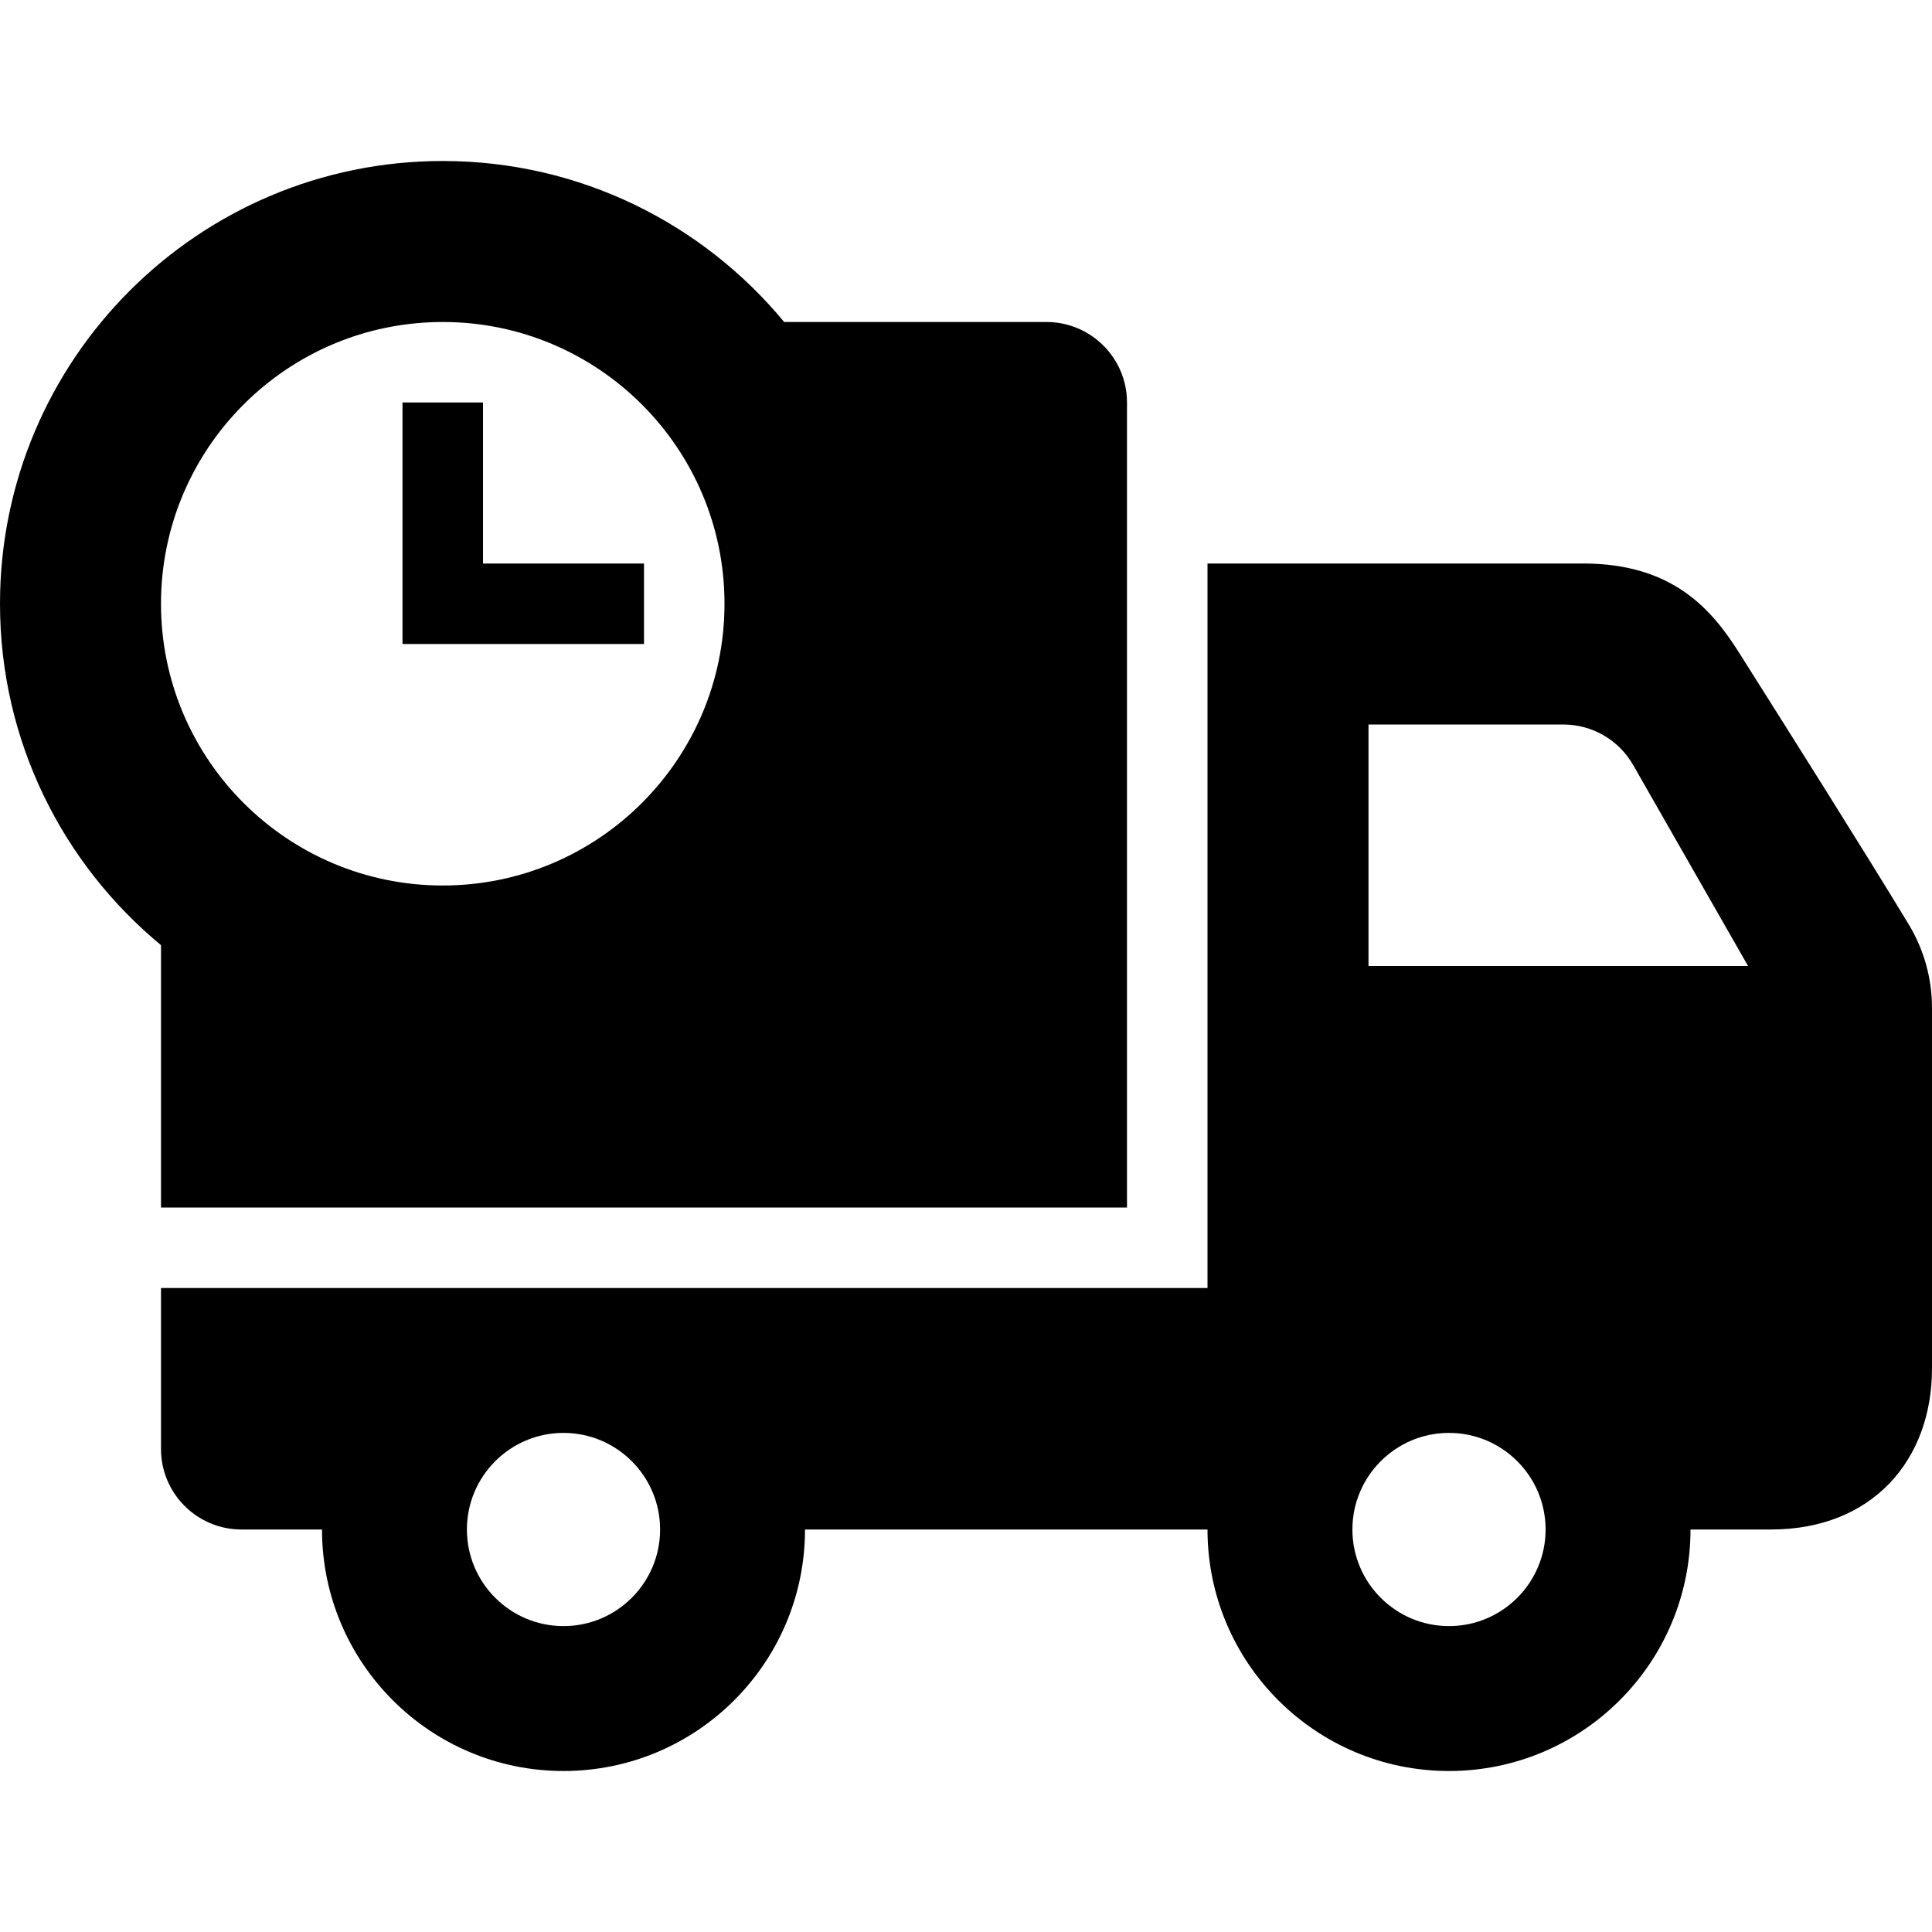
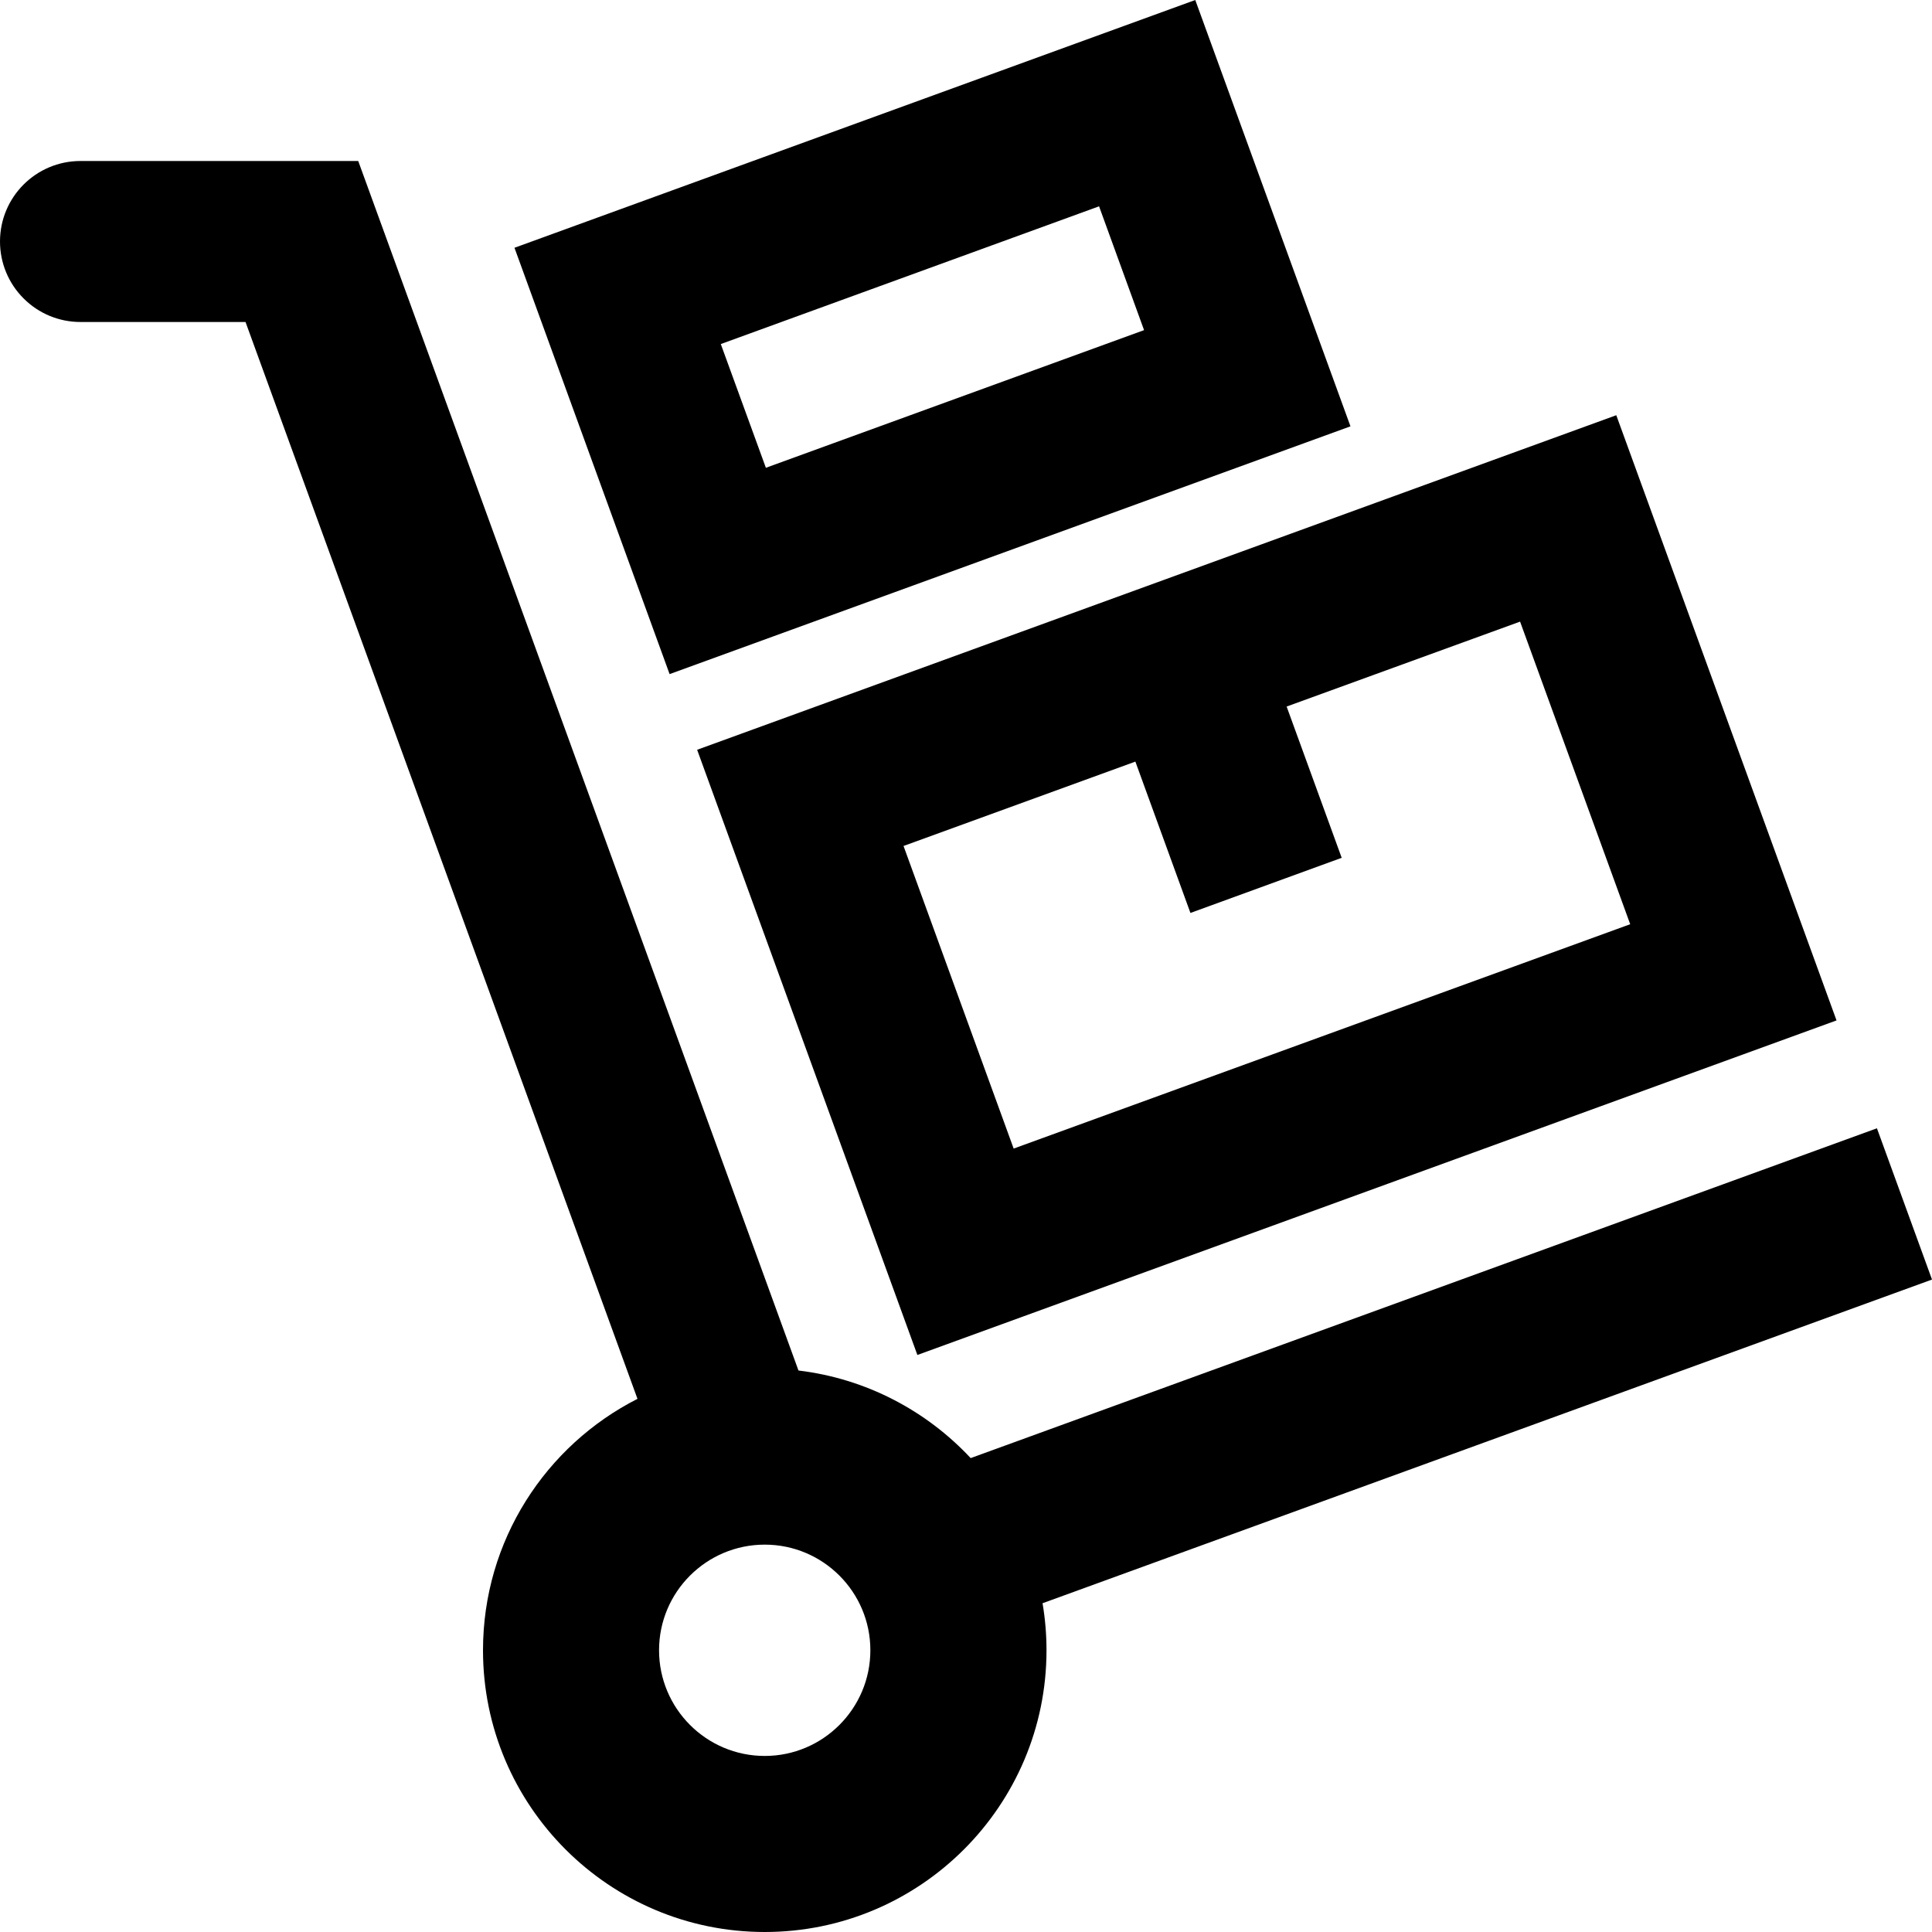
<svg xmlns="http://www.w3.org/2000/svg" width="24" height="24" fill-rule="evenodd" clip-rule="evenodd">
-   <path d="M4 19h-1c-.552 0-1-.448-1-1v-2h13v-9h4.667c1.117 0 1.6.576 1.936 1.107.594.94 1.536 2.432 2.109 3.378.188.312.288.67.288 1.035v4.48c0 1.139-.743 2-2 2h-1c0 1.656-1.344 3-3 3s-3-1.344-3-3h-5c0 1.656-1.344 3-3 3s-3-1.344-3-3zm3-1.2c.662 0 1.2.538 1.2 1.2 0 .662-.538 1.2-1.2 1.2-.662 0-1.2-.538-1.2-1.2 0-.662.538-1.2 1.2-1.2zm11 0c.662 0 1.2.538 1.2 1.2 0 .662-.538 1.2-1.2 1.2-.662 0-1.2-.538-1.2-1.2 0-.662.538-1.2 1.2-1.2zm-16-6.059c-1.221-1.009-2-2.535-2-4.241 0-3.036 2.464-5.5 5.5-5.5 1.706 0 3.232.779 4.241 2h3.259c.552 0 1 .448 1 1v10h-12v-3.259zm15-2.741v3h4.715l-1.427-2.496c-.178-.312-.509-.504-.868-.504h-2.42zm-11.5-5c1.932 0 3.5 1.568 3.5 3.5s-1.568 3.5-3.5 3.5-3.5-1.568-3.5-3.5 1.568-3.5 3.5-3.5zm.5 3h2v1h-3v-3h1v2z" />
+   <path d="M7.919 17.377l-4.869-13.377h-2.05c-.266 0-.52-.105-.707-.293-.188-.187-.293-.442-.293-.707 0-.552.447-1 1-1h3.45l5.469 15.025c.841.101 1.59.5 2.139 1.088l11.258-4.097.684 1.879-11.049 4.021c.032.19.049.385.049.584 0 1.932-1.569 3.5-3.5 3.5-1.932 0-3.5-1.568-3.5-3.5 0-1.363.781-2.545 1.919-3.123zm1.581 1.811c.724 0 1.312.588 1.312 1.312 0 .724-.588 1.313-1.312 1.313-.725 0-1.313-.589-1.313-1.313s.588-1.312 1.313-1.312zm13.314-6.512l-11.418 4.156-2.736-7.518 11.418-4.156 2.736 7.518zm-8.71-3.215l-2.88 1.048 1.368 3.759 7.659-2.787-1.368-3.759-2.9 1.055.684 1.879-1.879.685-.684-1.88zm2.672-4.165l-8.458 3.078-1.927-5.296 8.457-3.078 1.928 5.296zm-3.123-2.733l-4.699 1.711.56 1.537 4.698-1.71-.559-1.538z" />
</svg>
